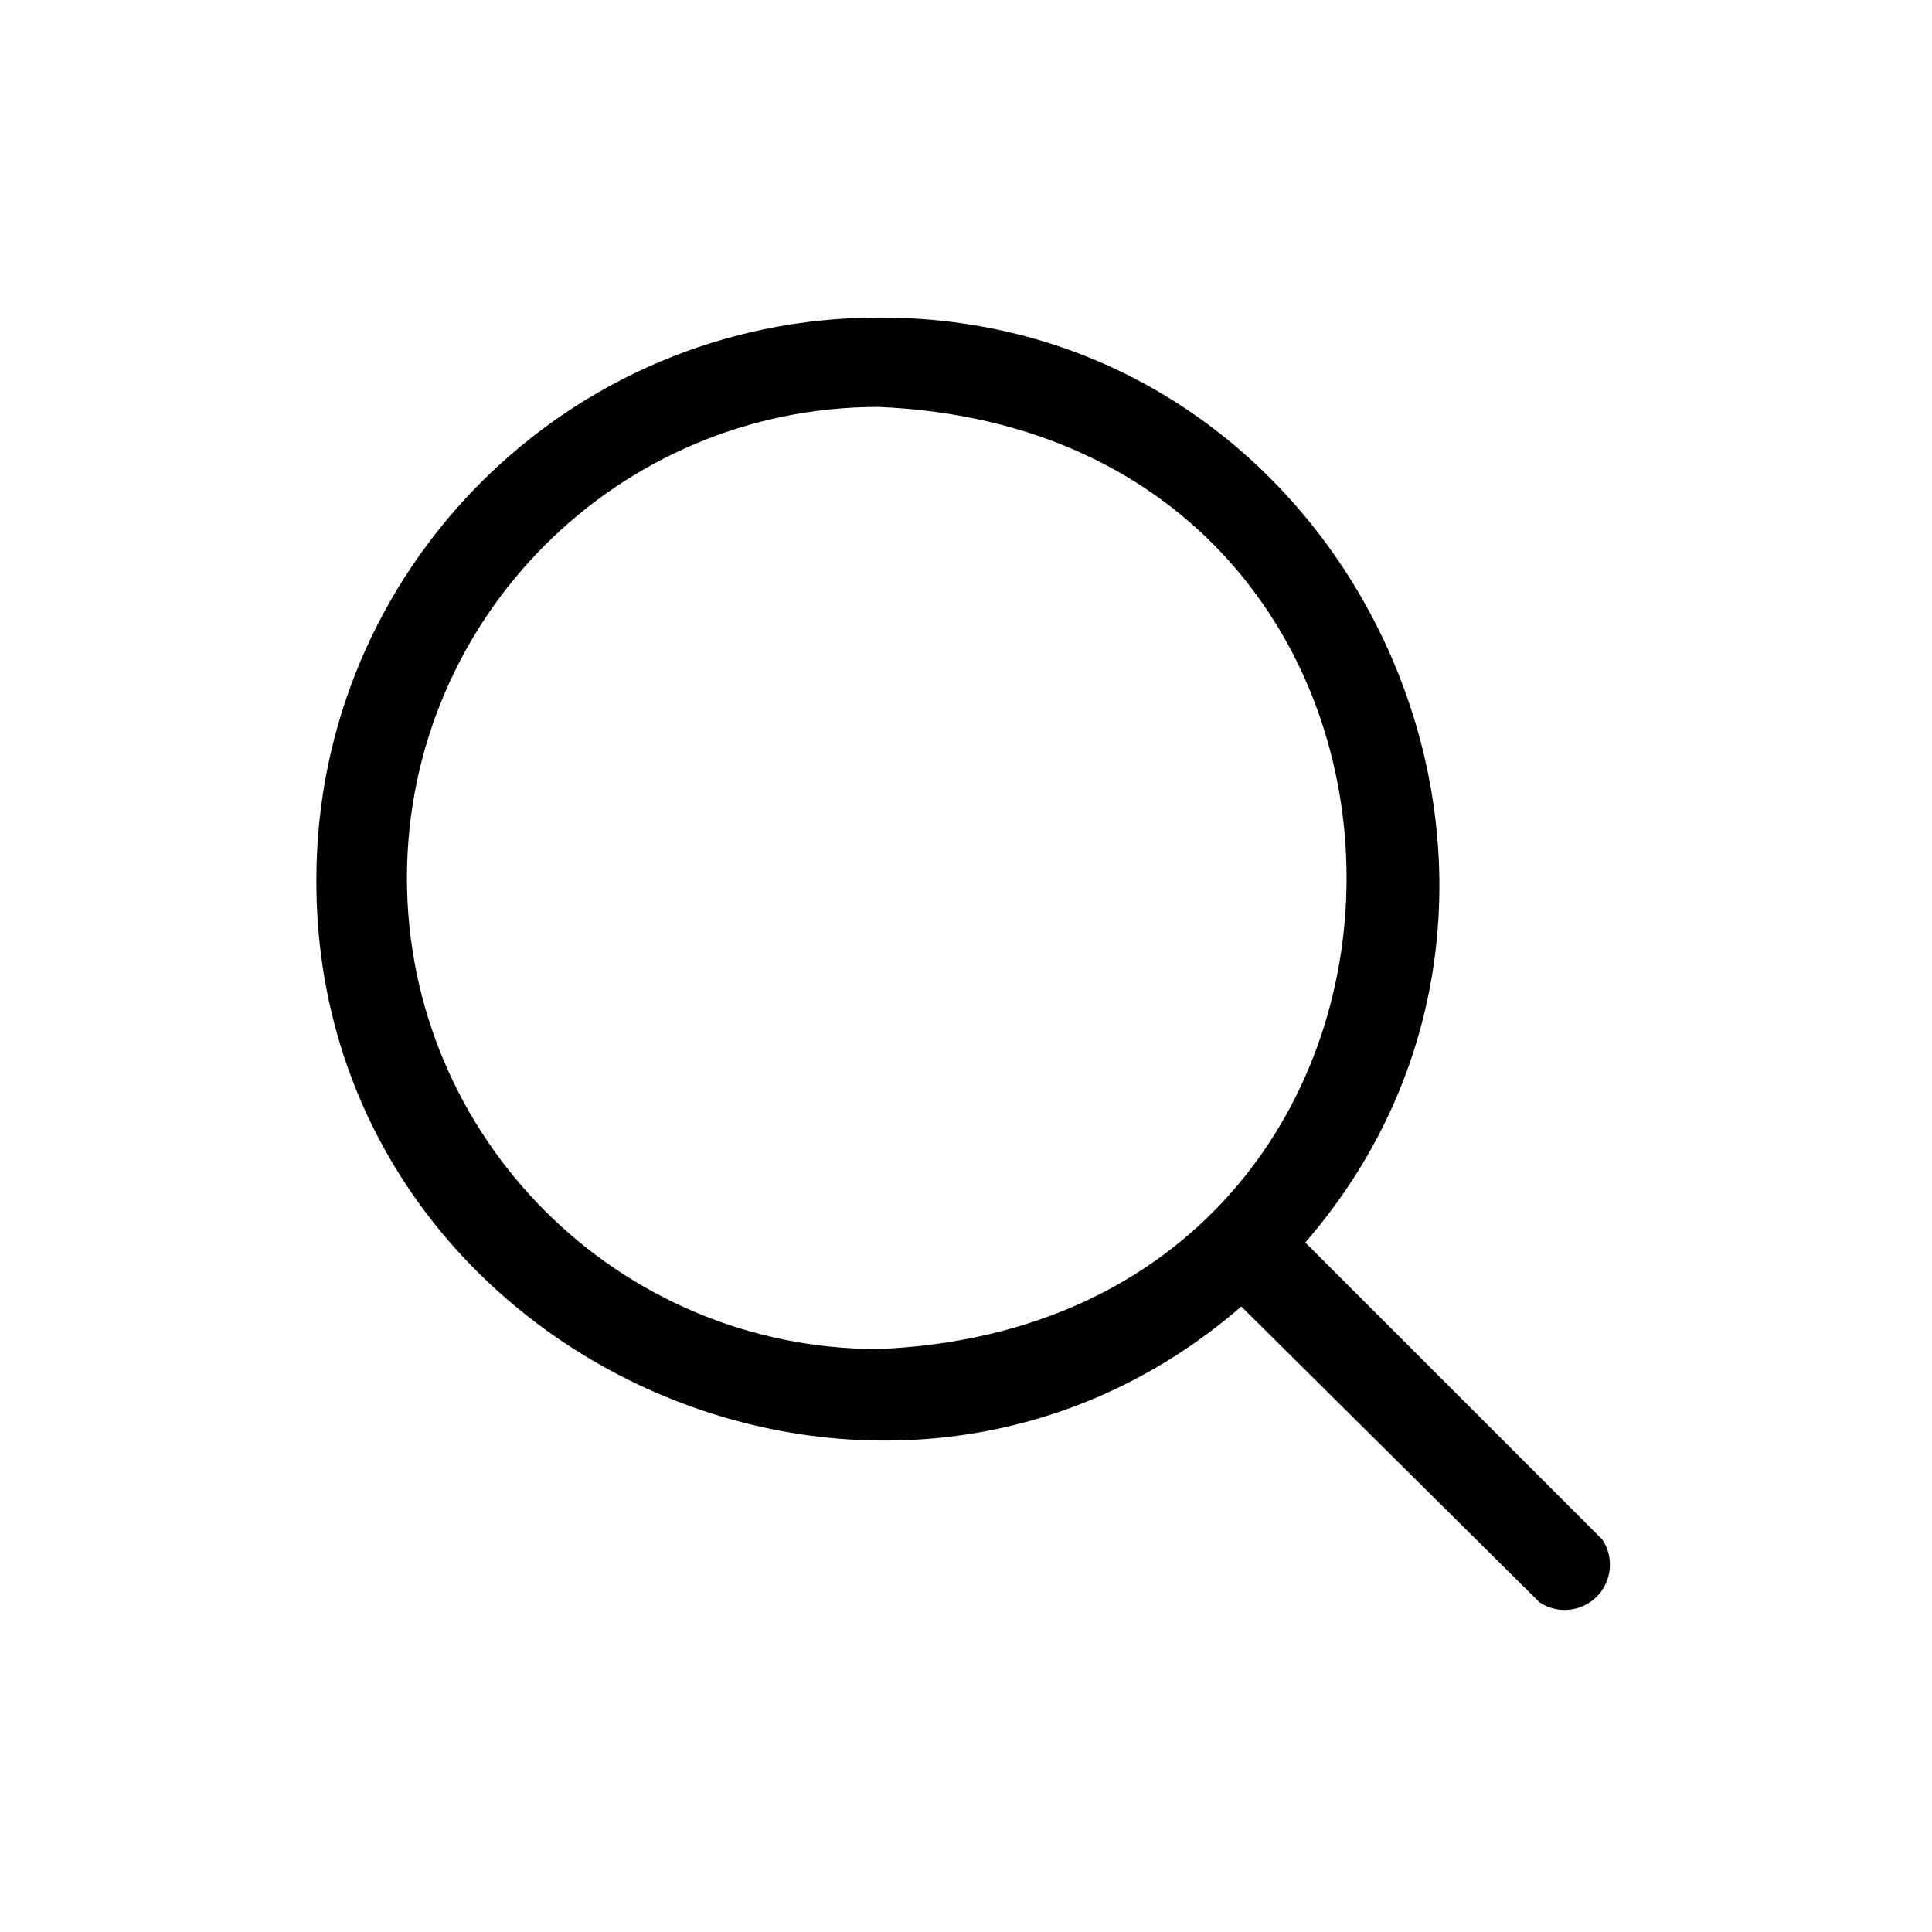
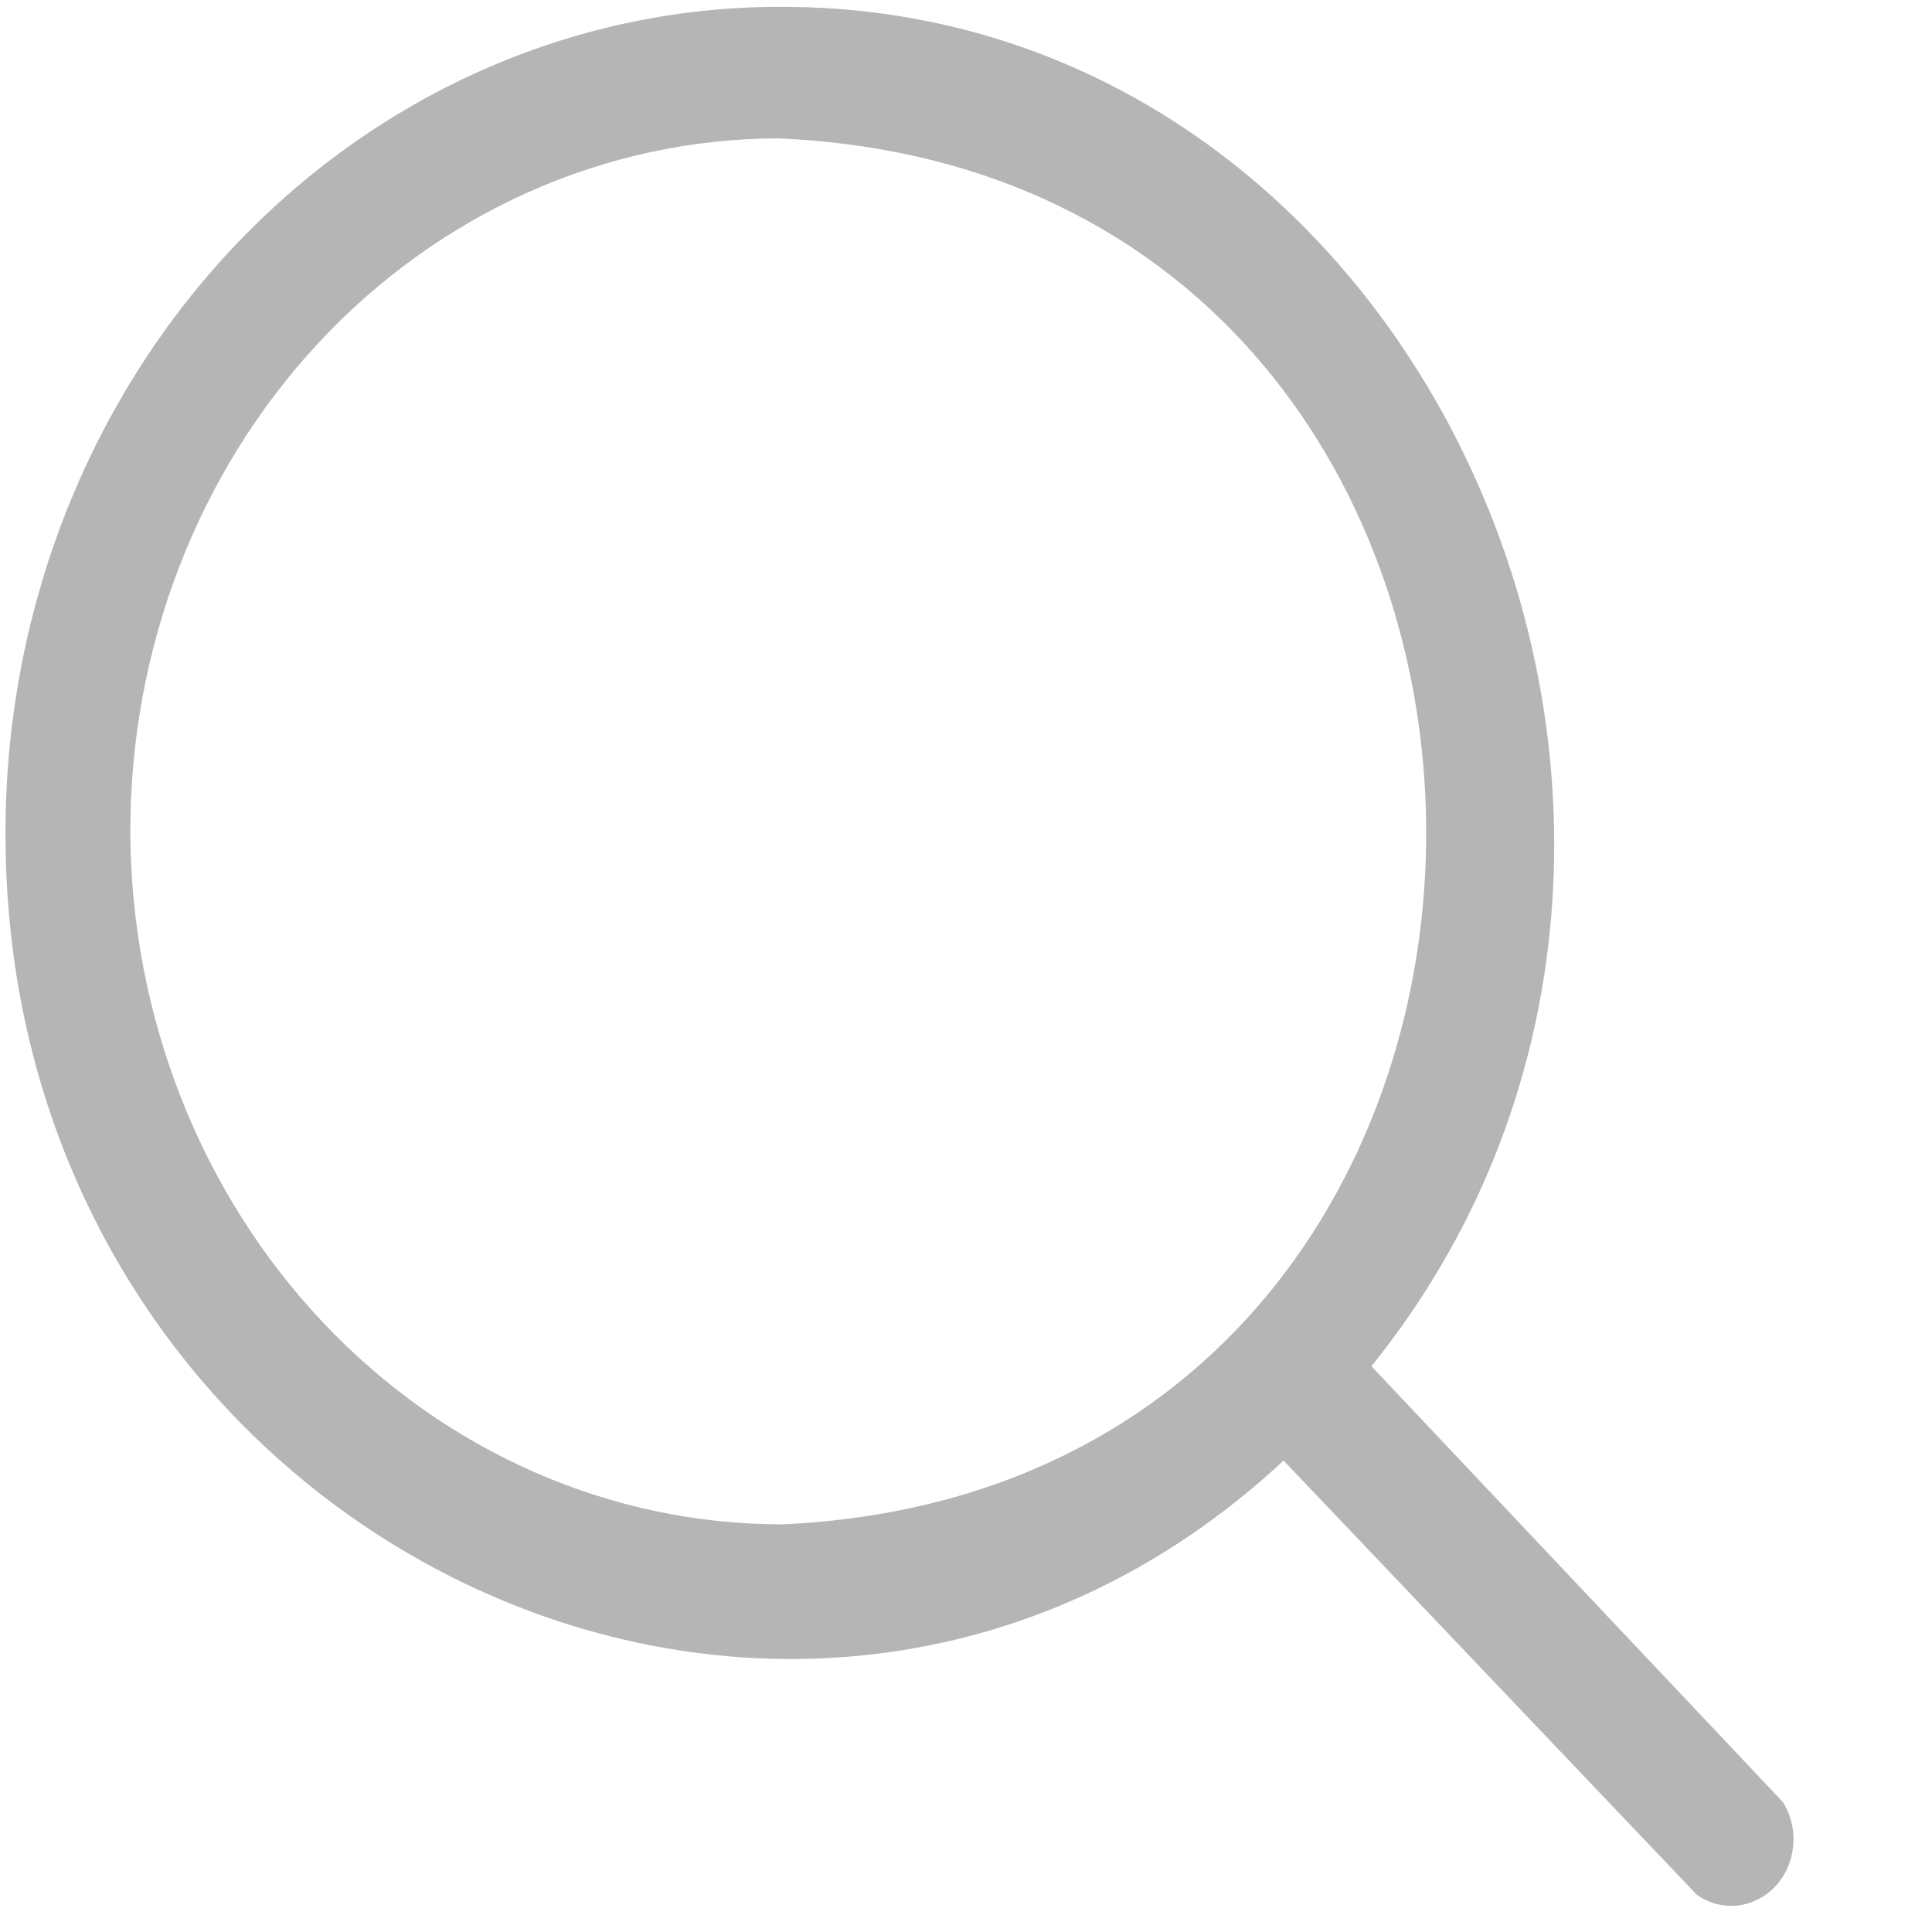
- <svg xmlns="http://www.w3.org/2000/svg" viewBox="0 0 64 64">
-   <g id="Layer_63" data-name="Layer 63">
-     <path d="M53.08,51l-9.84-9.84c10.24-11.82,1.63-30.7-14.15-30.64a18.63,18.63,0,0,0-18.61,18.6c-.06,15.79,18.82,24.4,30.64,14.16L51,53.08A1.5,1.5,0,0,0,53.08,51ZM13.48,29.08a15.62,15.62,0,0,1,15.61-15.6c20.69.86,20.69,30.35,0,31.21A15.62,15.62,0,0,1,13.48,29.08Z" />
-   </g>
+ <svg xmlns="http://www.w3.org/2000/svg" width="13" height="13" viewBox="0 0 13 13" fill="none">
+   <path d="M11.997 12.126L9.228 9.193C12.082 5.654 9.647 0.018 5.227 0.046C3.846 0.051 2.523 0.641 1.55 1.685C0.577 2.729 0.033 4.143 0.037 5.617C0.039 10.335 5.339 12.896 8.637 9.828L11.417 12.749C11.498 12.807 11.595 12.832 11.691 12.822C11.788 12.811 11.878 12.765 11.947 12.692C12.015 12.619 12.057 12.522 12.066 12.419C12.076 12.316 12.051 12.213 11.997 12.126ZM0.877 5.603C0.874 4.367 1.33 3.18 2.146 2.304C2.963 1.429 4.072 0.935 5.231 0.931C11.027 1.174 11.064 9.986 5.269 10.257C4.109 10.259 2.996 9.77 2.172 8.897C1.349 8.025 0.883 6.84 0.877 5.603Z" fill="#B5B5B5" />
</svg>
